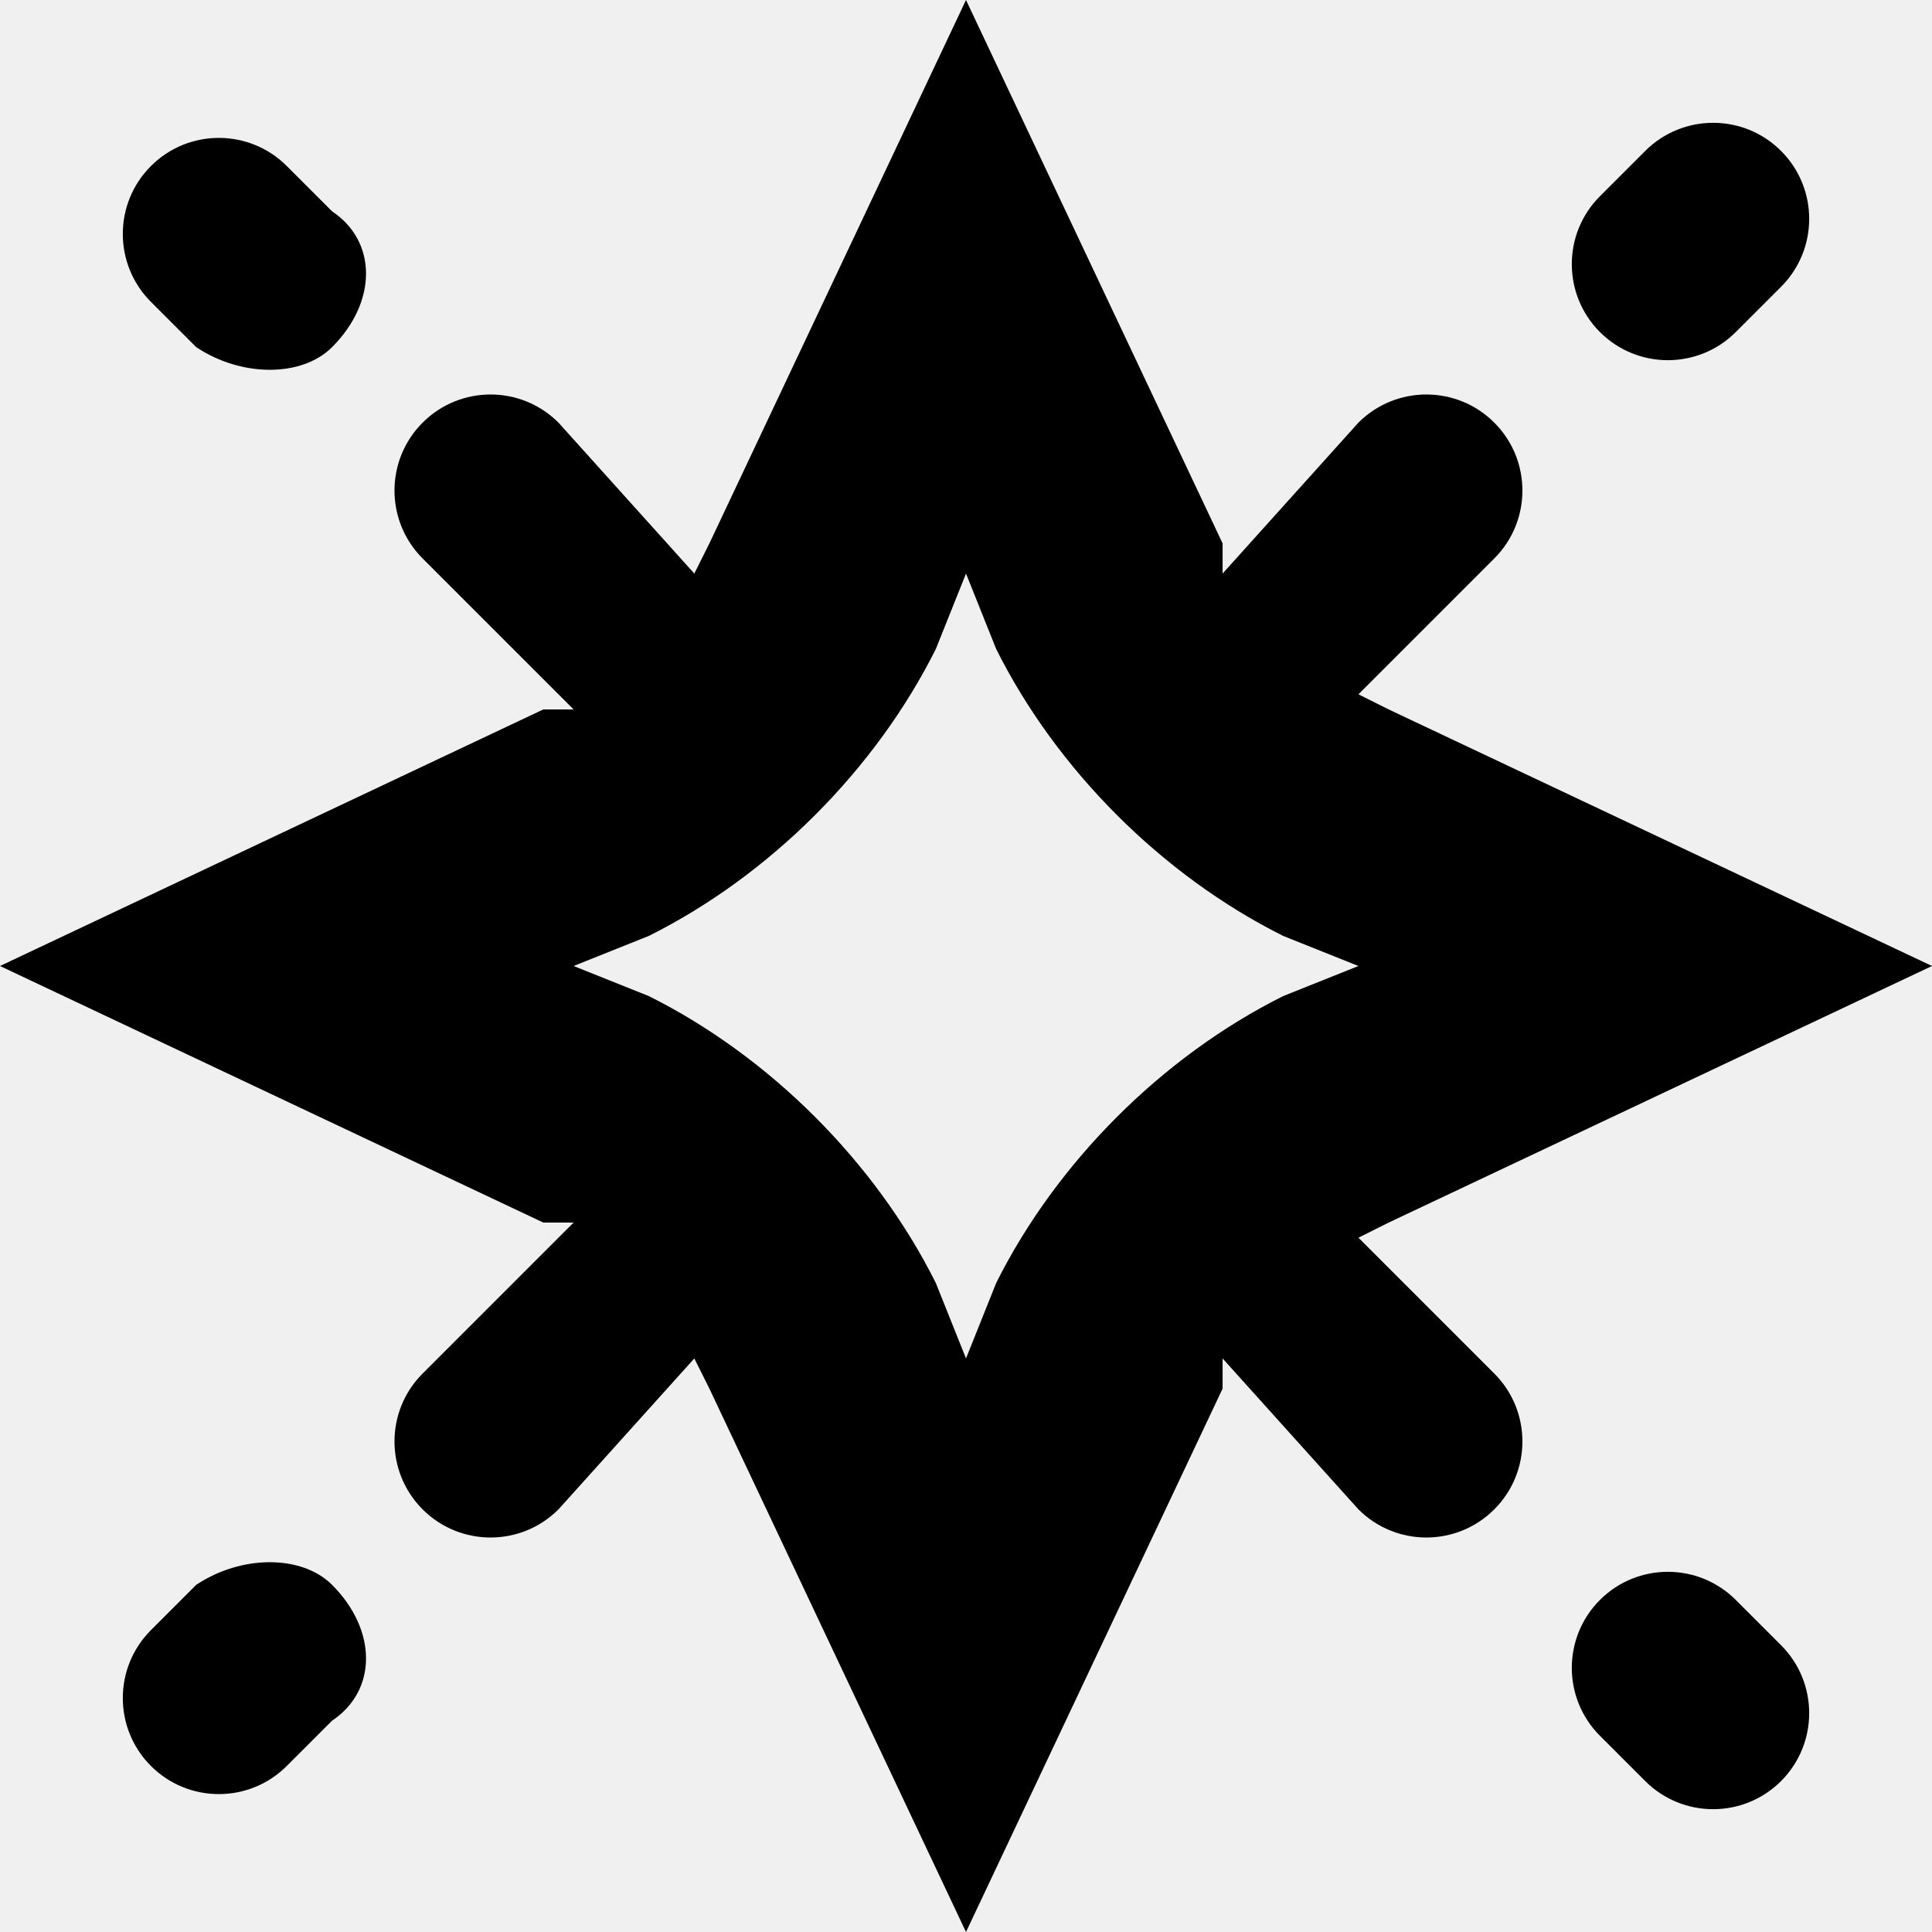
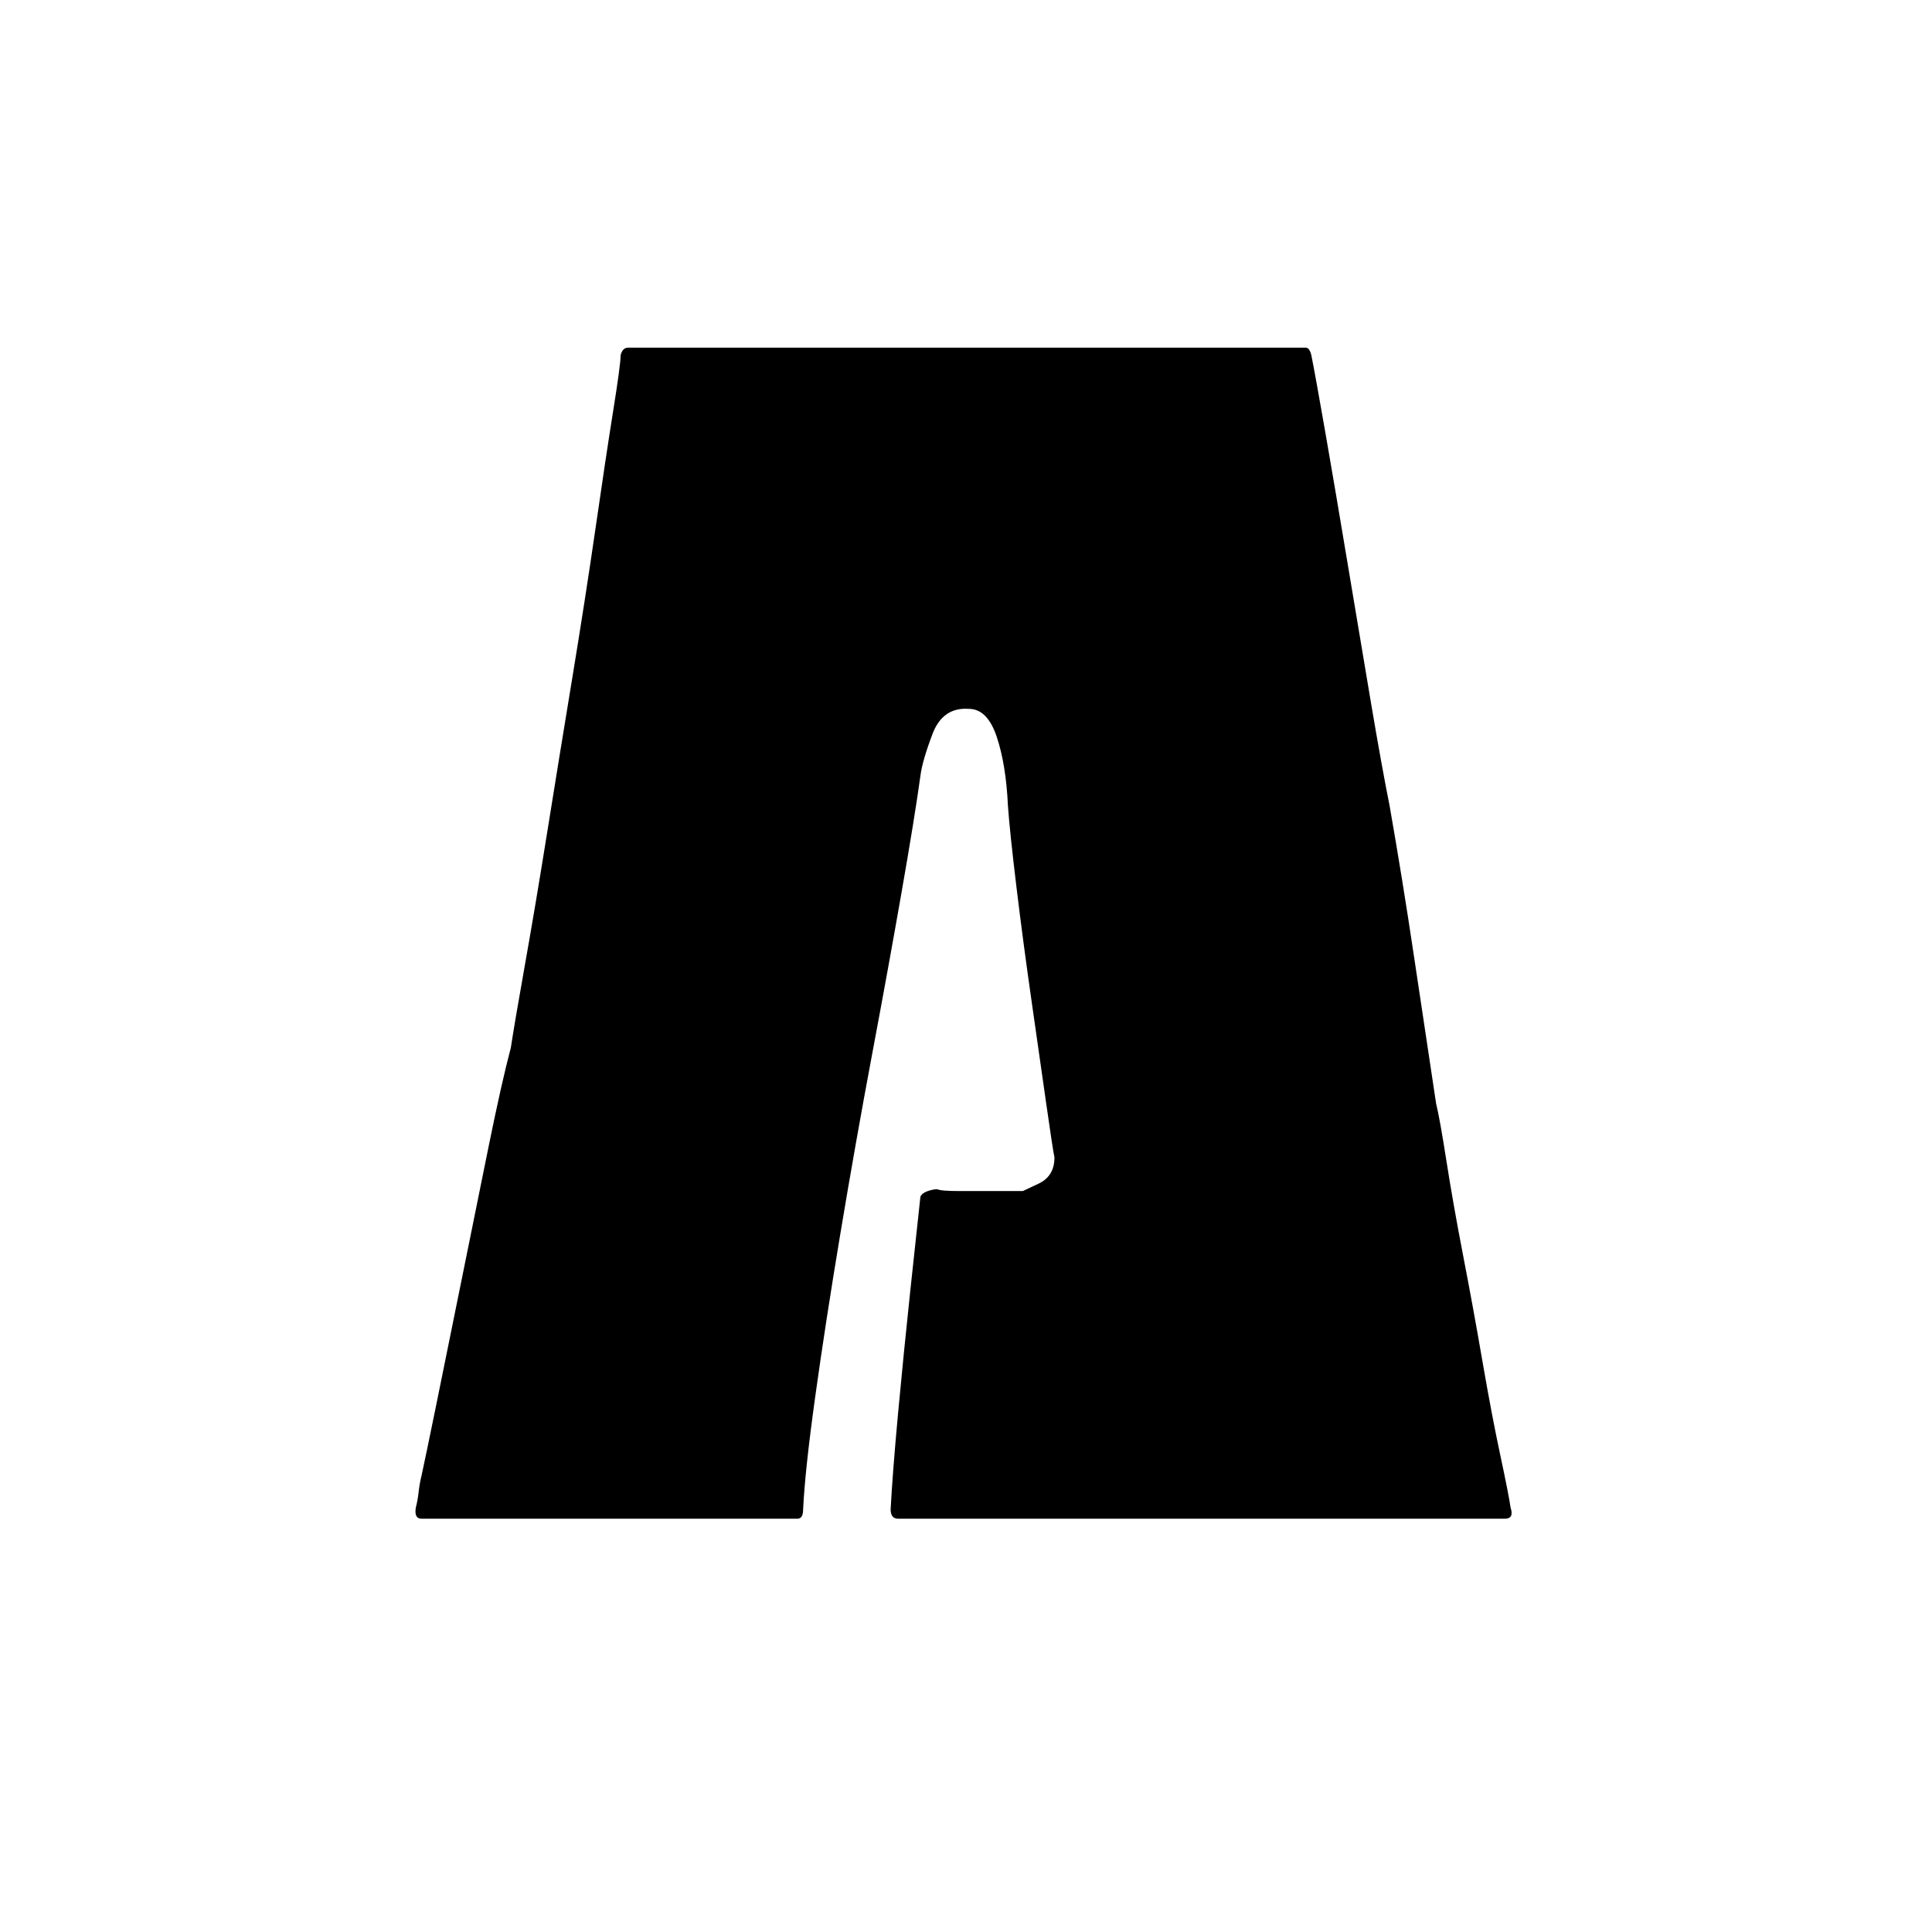
- <svg xmlns="http://www.w3.org/2000/svg" viewBox="0 0 128 128">
-   <path fill-rule="evenodd" d="M81 36 64 0 47 36l-1 2-9-10a6 6 0 0 0-9 9l10 10h-2L0 64l36 17h2L28 91a6 6 0 1 0 9 9l9-10 1 2 17 36 17-36v-2l9 10a6 6 0 1 0 9-9l-9-9 2-1 36-17-36-17-2-1 9-9a6 6 0 1 0-9-9l-9 10v-2Zm-17 2-2 5c-4 8-11 15-19 19l-5 2 5 2c8 4 15 11 19 19l2 5 2-5c4-8 11-15 19-19l5-2-5-2c-8-4-15-11-19-19l-2-5Z" clip-rule="evenodd" />
-   <path d="M118 19a6 6 0 0 0-9-9l-3 3a6 6 0 1 0 9 9l3-3Zm-96 4c-2 2-6 2-9 0l-3-3a6 6 0 1 1 9-9l3 3c3 2 3 6 0 9Zm0 82c-2-2-6-2-9 0l-3 3a6 6 0 1 0 9 9l3-3c3-2 3-6 0-9Zm96 4a6 6 0 0 1-9 9l-3-3a6 6 0 1 1 9-9l3 3Z" />
-   <style>path{fill:#000}@media (prefers-color-scheme:dark){path{fill:#fff}}</style>
+ <svg xmlns="http://www.w3.org/2000/svg" width="500" zoomAndPan="magnify" viewBox="0 0 375 375" height="500" preserveAspectRatio="xMidYMid meet" version="1.0">
+   <defs>
+     <g />
+   </defs>
+   <rect x="-37.5" width="450" fill="#ffffff" y="-37.5" height="450" fill-opacity="1" />
+   <rect x="-37.5" width="450" fill="#ffffff" y="-37.5" height="450" fill-opacity="1" />
+   <g fill="#000000" fill-opacity="1">
+     <g transform="translate(73.85606, 294.7764)">
+       <g>
+         <path d="M 218.266 0 L 100.453 0 C 99.492 0 99.016 -0.602 99.016 -1.812 C 99.254 -6.383 99.734 -12.582 100.453 -20.406 C 101.18 -28.238 101.969 -36.129 102.812 -44.078 C 103.656 -52.035 104.316 -58.18 104.797 -62.516 C 105.035 -62.992 105.516 -63.352 106.234 -63.594 C 106.961 -63.832 107.566 -63.953 108.047 -63.953 C 108.523 -63.711 109.969 -63.594 112.375 -63.594 C 114.789 -63.594 117.258 -63.594 119.781 -63.594 C 122.312 -63.594 123.941 -63.594 124.672 -63.594 C 124.672 -63.594 125.691 -64.07 127.734 -65.031 C 129.785 -66 130.812 -67.691 130.812 -70.109 C 130.57 -71.305 130.031 -74.852 129.188 -80.75 C 128.344 -86.656 127.379 -93.398 126.297 -100.984 C 125.211 -108.578 124.25 -115.867 123.406 -122.859 C 122.562 -129.848 122.02 -135.031 121.781 -138.406 C 121.539 -143.695 120.816 -148.148 119.609 -151.766 C 118.398 -155.379 116.594 -157.188 114.188 -157.188 C 110.812 -157.426 108.461 -155.801 107.141 -152.312 C 105.816 -148.82 105.035 -146.113 104.797 -144.188 C 104.066 -138.883 102.859 -131.414 101.172 -121.781 C 99.492 -112.145 97.566 -101.547 95.391 -89.984 C 93.223 -78.422 91.176 -66.852 89.25 -55.281 C 87.32 -43.719 85.695 -33.176 84.375 -23.656 C 83.051 -14.145 82.27 -6.863 82.031 -1.812 C 82.031 -0.602 81.664 0 80.938 0 L 7.953 0 C 6.984 0 6.617 -0.723 6.859 -2.172 C 7.109 -3.129 7.289 -4.148 7.406 -5.234 C 7.531 -6.316 7.711 -7.344 7.953 -8.312 C 8.43 -10.477 9.395 -15.113 10.844 -22.219 C 12.289 -29.332 13.914 -37.344 15.719 -46.25 C 17.52 -55.164 19.266 -63.781 20.953 -72.094 C 22.641 -80.406 24.086 -86.848 25.297 -91.422 C 25.773 -94.555 26.676 -99.859 28 -107.328 C 29.332 -114.797 30.781 -123.406 32.344 -133.156 C 33.906 -142.914 35.531 -152.914 37.219 -163.156 C 38.906 -173.395 40.41 -183.086 41.734 -192.234 C 43.055 -201.391 44.195 -208.977 45.156 -215 C 46.125 -221.031 46.609 -224.645 46.609 -225.844 C 46.859 -226.812 47.344 -227.297 48.062 -227.297 L 179.594 -227.297 C 180.07 -227.297 180.43 -226.812 180.672 -225.844 C 181.16 -223.438 182.066 -218.438 183.391 -210.844 C 184.711 -203.258 186.156 -194.77 187.719 -185.375 C 189.289 -175.977 190.797 -167.004 192.234 -158.453 C 193.68 -149.898 194.891 -143.219 195.859 -138.406 C 197.547 -128.77 199.109 -119.129 200.547 -109.484 C 201.992 -99.848 203.441 -90.211 204.891 -80.578 C 205.367 -78.648 206.031 -74.977 206.875 -69.562 C 207.719 -64.145 208.801 -58 210.125 -51.125 C 211.457 -44.258 212.723 -37.332 213.922 -30.344 C 215.129 -23.363 216.273 -17.344 217.359 -12.281 C 218.441 -7.227 219.102 -3.859 219.344 -2.172 C 219.82 -0.723 219.461 0 218.266 0 Z M 218.266 0 " />
+       </g>
+     </g>
+   </g>
</svg>
